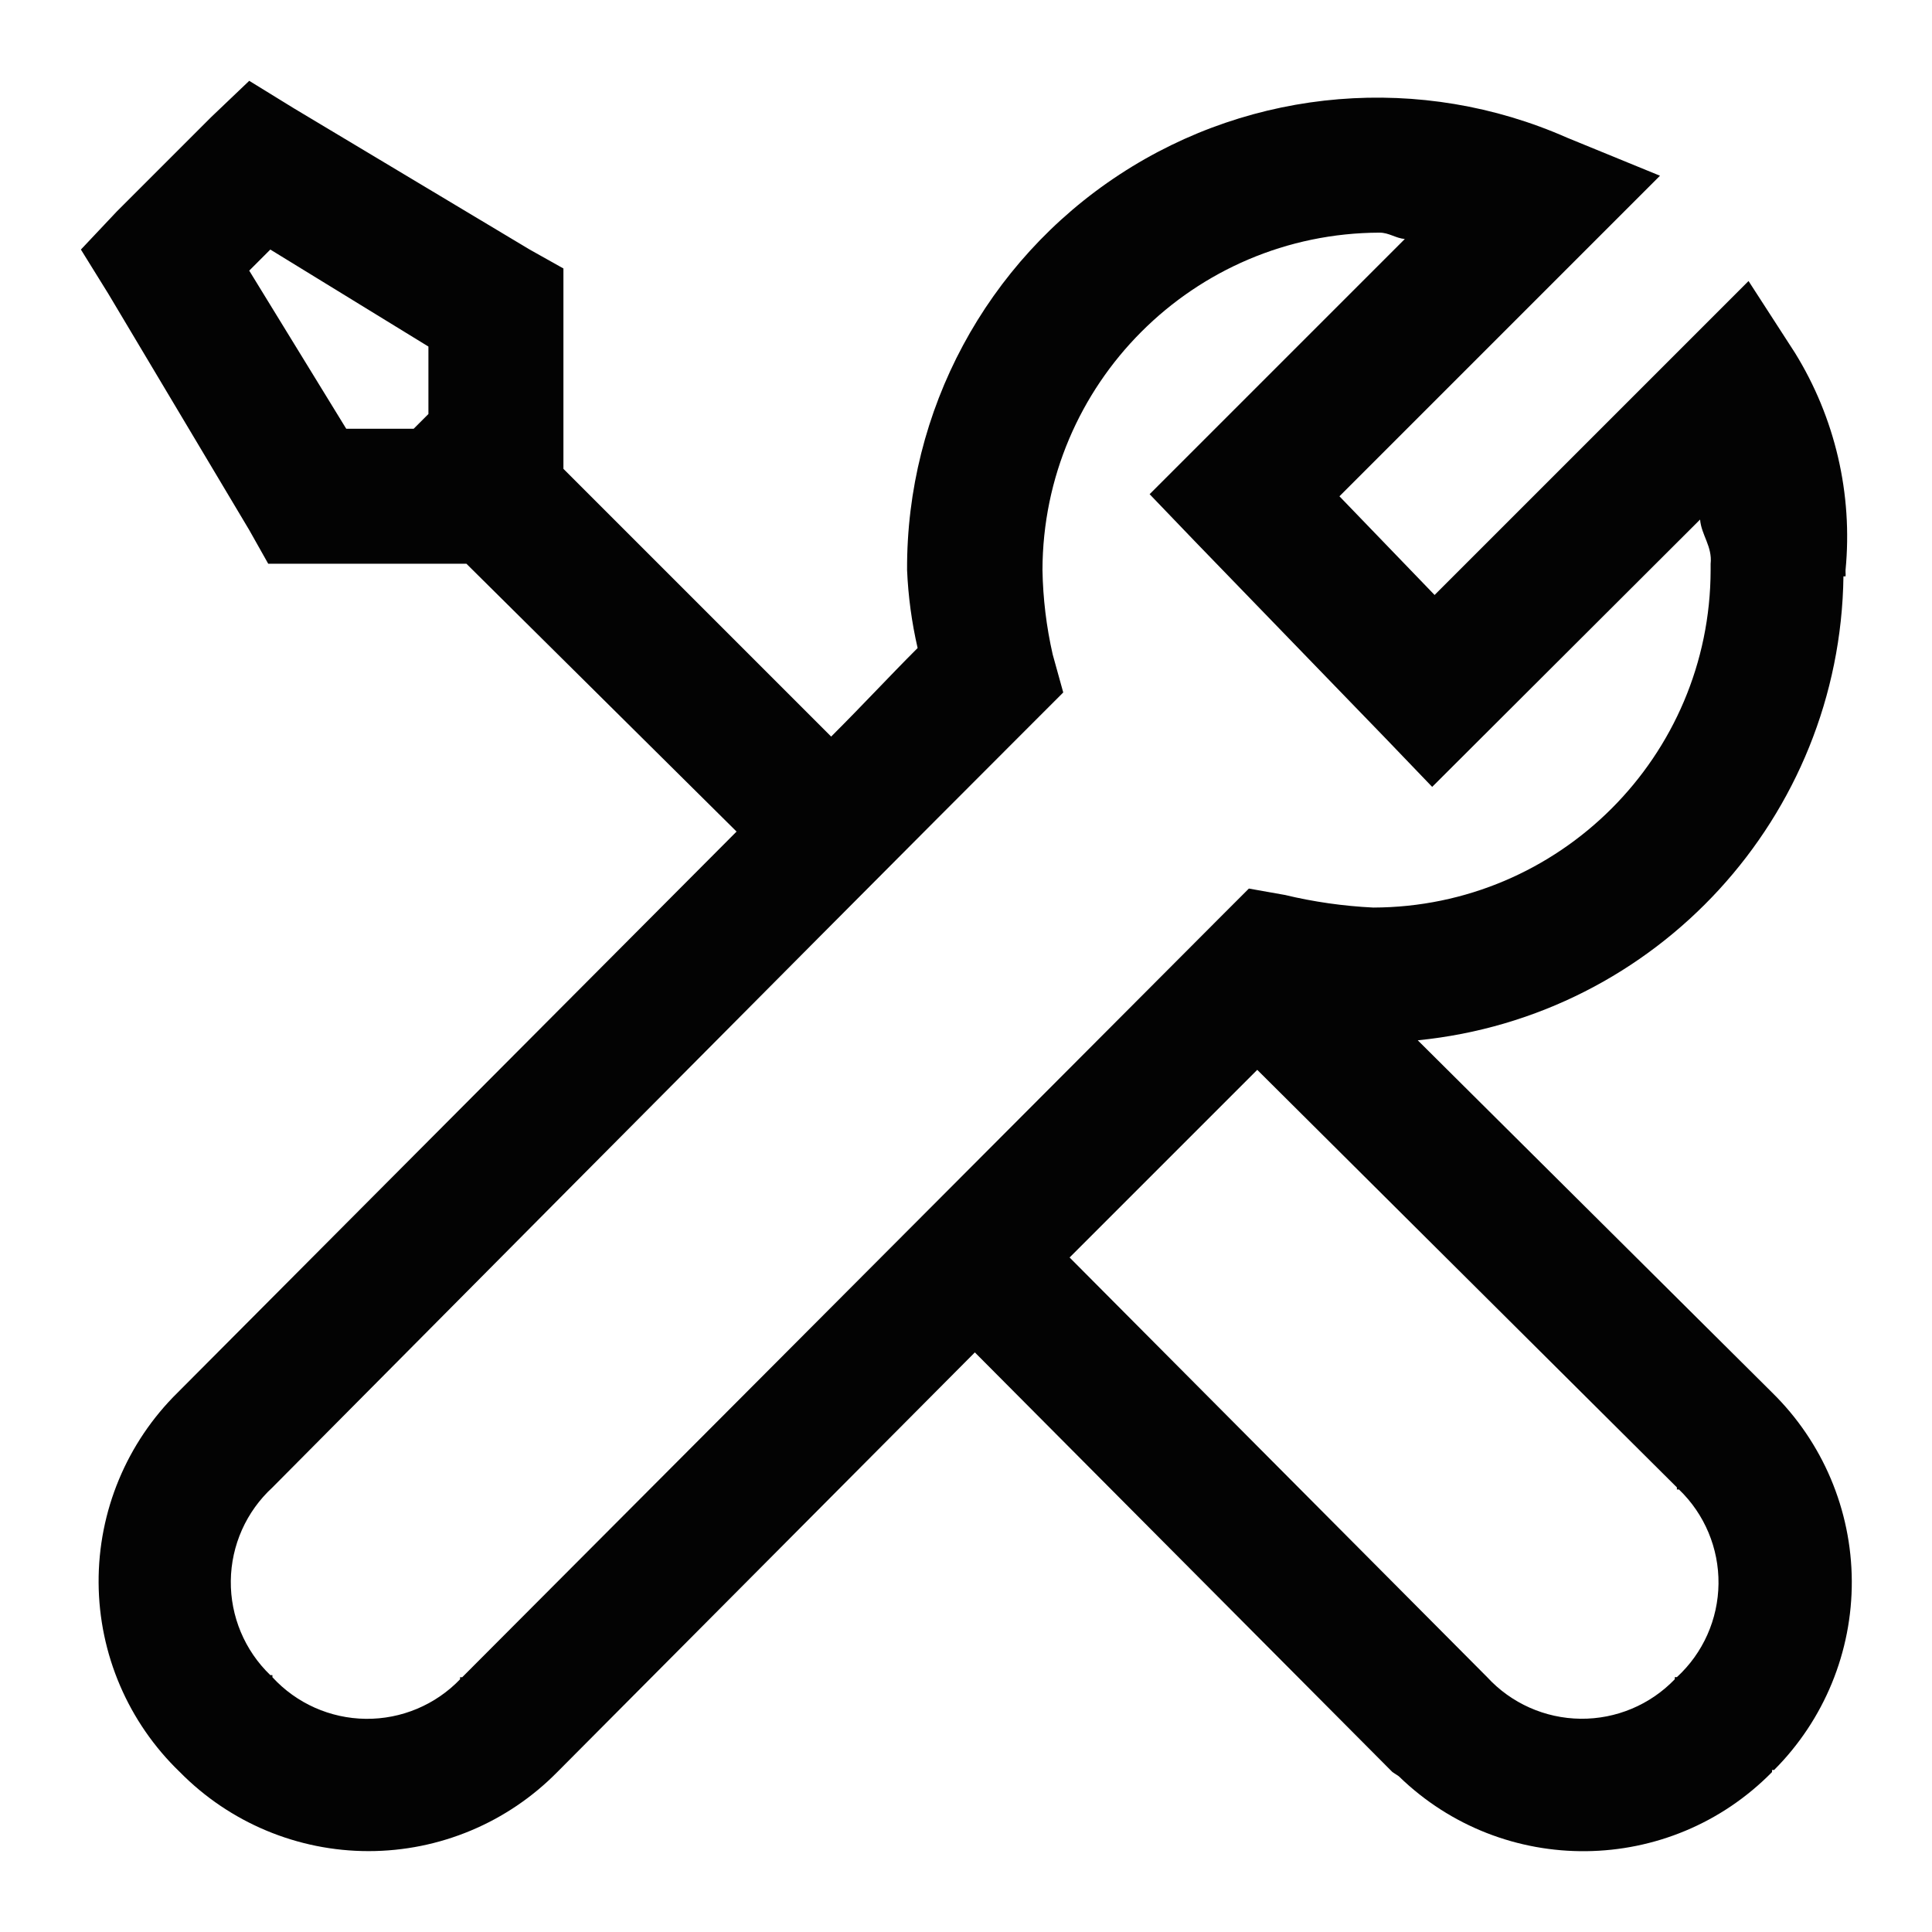
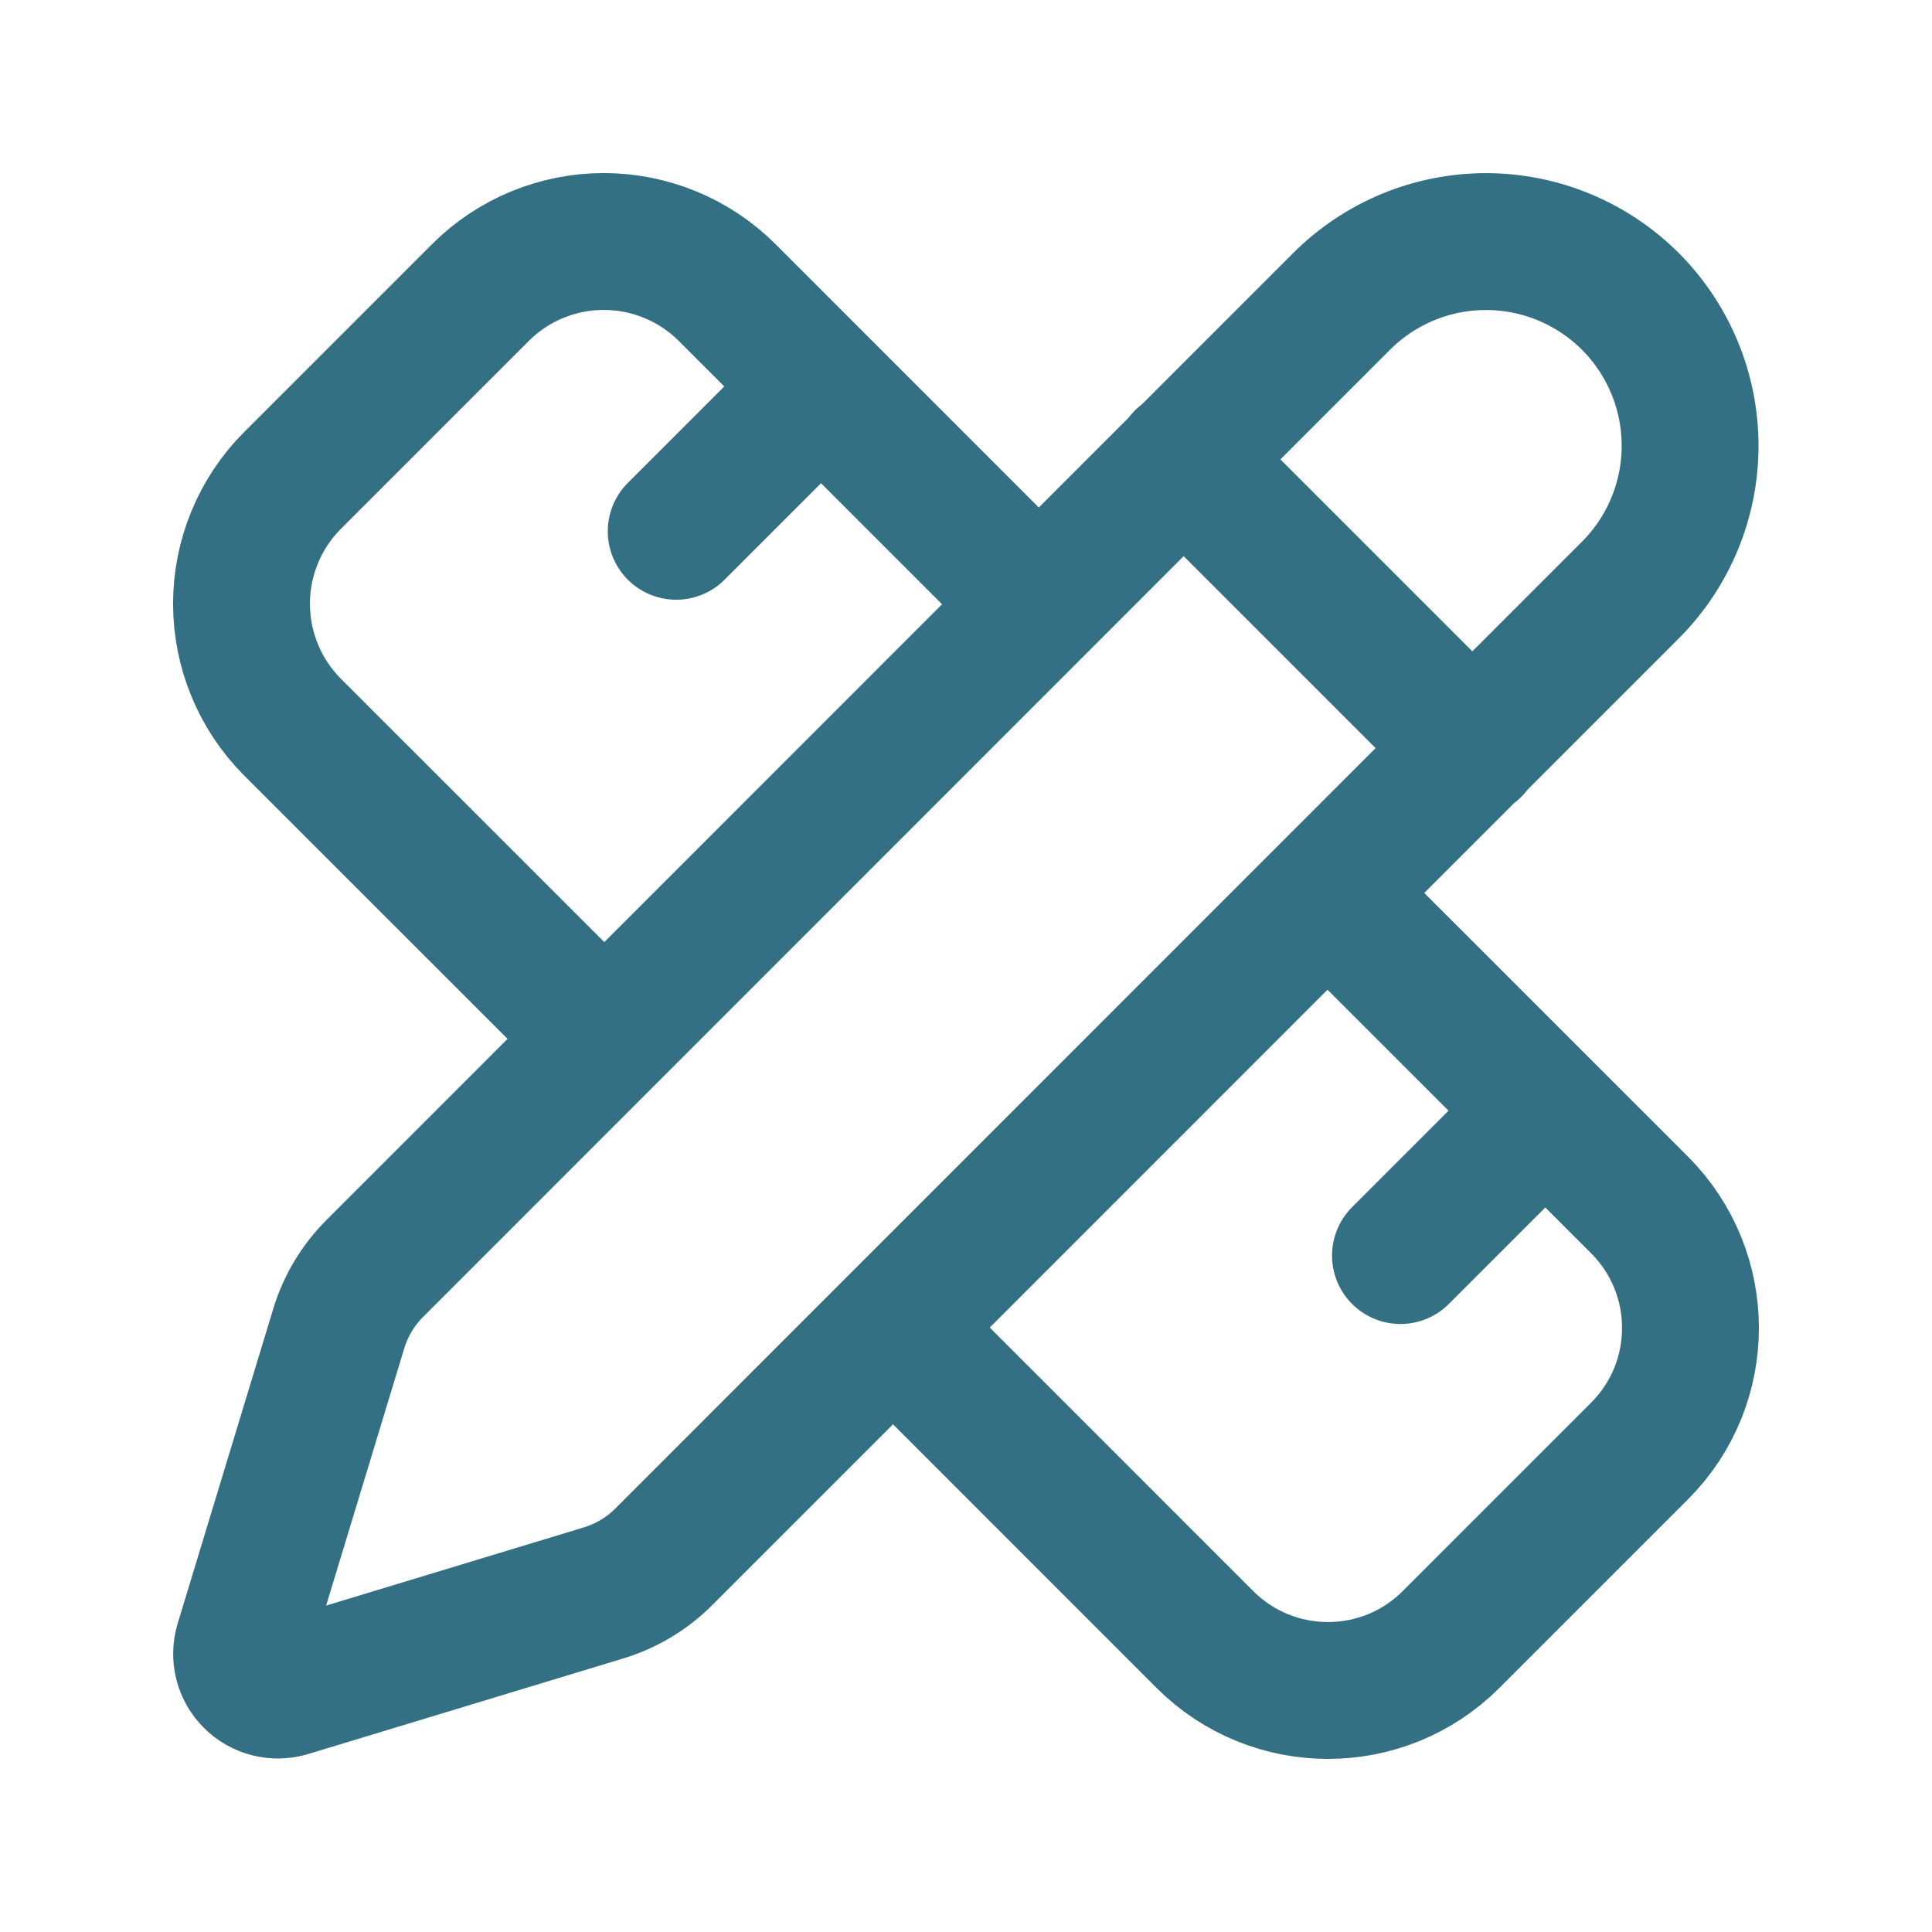
- <svg xmlns="http://www.w3.org/2000/svg" id="i_tools" width="24" height="24" viewBox="0 0 24 24">
-   <rect id="Rechteck_1907" data-name="Rechteck 1907" width="24" height="24" fill="none" />
-   <path id="icons8-maintenance" d="M4.846,2.75,4.374,3.2,3.2,4.374l-.445.472.341.55L4.846,8.33l.236.419H7.544L10.9,12.076c-3,3.009-6.808,6.834-6.942,6.968a3.288,3.288,0,0,0,.026,4.715,3.289,3.289,0,0,0,4.689,0l.026-.026,5.161-5.187,5.187,5.213.079.052a3.287,3.287,0,0,0,4.637-.052v-.026h.026a3.3,3.3,0,0,0-.026-4.689l-.026-.026-4.375-4.349A5.871,5.871,0,0,0,24.65,8.906h.026a.28.28,0,0,0,0-.052V8.828a4.338,4.338,0,0,0-.629-2.7l-.576-.891-3.9,3.9L18.389,7.911l3.982-3.982-1.153-.472a5.84,5.84,0,0,0-8.2,5.37,5.324,5.324,0,0,0,.131.969c-.367.367-.642.668-1.074,1.1L8.749,7.57V5.081L8.33,4.846,5.4,3.091ZM18.887,4.636c.118,0,.2.069.314.079l-3.17,3.17.576.6,2.358,2.436.576.6L22.869,8.2c.016.193.154.334.131.55v.079a4.2,4.2,0,0,1-4.191,4.191,5.98,5.98,0,0,1-1.1-.157l-.445-.079-.314.314L7.492,22.581H7.465v.026a1.6,1.6,0,0,1-2.331-.026v-.026H5.108a1.6,1.6,0,0,1,.026-2.331c.318-.318,6.47-6.523,9.483-9.535l.341-.341-.131-.472A5.125,5.125,0,0,1,14.7,8.828,4.2,4.2,0,0,1,18.887,4.636Zm-13.779.21L7.072,6.051v.838l-.183.183H6.051L4.846,5.108Zm12.26,10.19,5.213,5.187v.026h.026a1.6,1.6,0,0,1-.026,2.331h-.026v.026a1.6,1.6,0,0,1-2.331-.026l-5.187-5.213Z" transform="translate(-1.75 -1.746)" fill="#030303" />
+ <svg xmlns="http://www.w3.org/2000/svg" width="24" height="24" viewBox="0 0 24 24" fill="none">
+   <path d="M12.898 7.5L9.03 3.631C8.623 3.227 8.073 3 7.5 3C6.927 3 6.377 3.227 5.971 3.631L3.631 5.971C3.227 6.377 3 6.927 3 7.5C3 8.073 3.227 8.623 3.631 9.03L7.5 12.898M8.4 6.6L10.199 4.801M17.397 15.597L19.196 13.798M16.497 11.099L20.366 14.967C21.211 15.813 21.211 17.181 20.366 18.026L18.026 20.366C17.181 21.211 15.813 21.211 14.967 20.366L11.099 16.497M14.698 5.701L18.296 9.299M20.252 7.331C20.728 6.855 20.995 6.21 20.995 5.538C20.995 4.865 20.728 4.22 20.253 3.744C19.777 3.269 19.132 3.001 18.46 3.001C17.787 3.001 17.142 3.268 16.666 3.744L4.659 15.754C4.45 15.962 4.295 16.219 4.209 16.501L3.02 20.416C2.997 20.494 2.995 20.577 3.015 20.655C3.035 20.734 3.076 20.806 3.134 20.863C3.191 20.921 3.263 20.961 3.342 20.981C3.421 21.001 3.503 20.999 3.581 20.976L7.497 19.788C7.779 19.702 8.036 19.549 8.244 19.341L20.252 7.331Z" stroke="#337083" stroke-width="1.7" stroke-linecap="round" stroke-linejoin="round" />
</svg>
